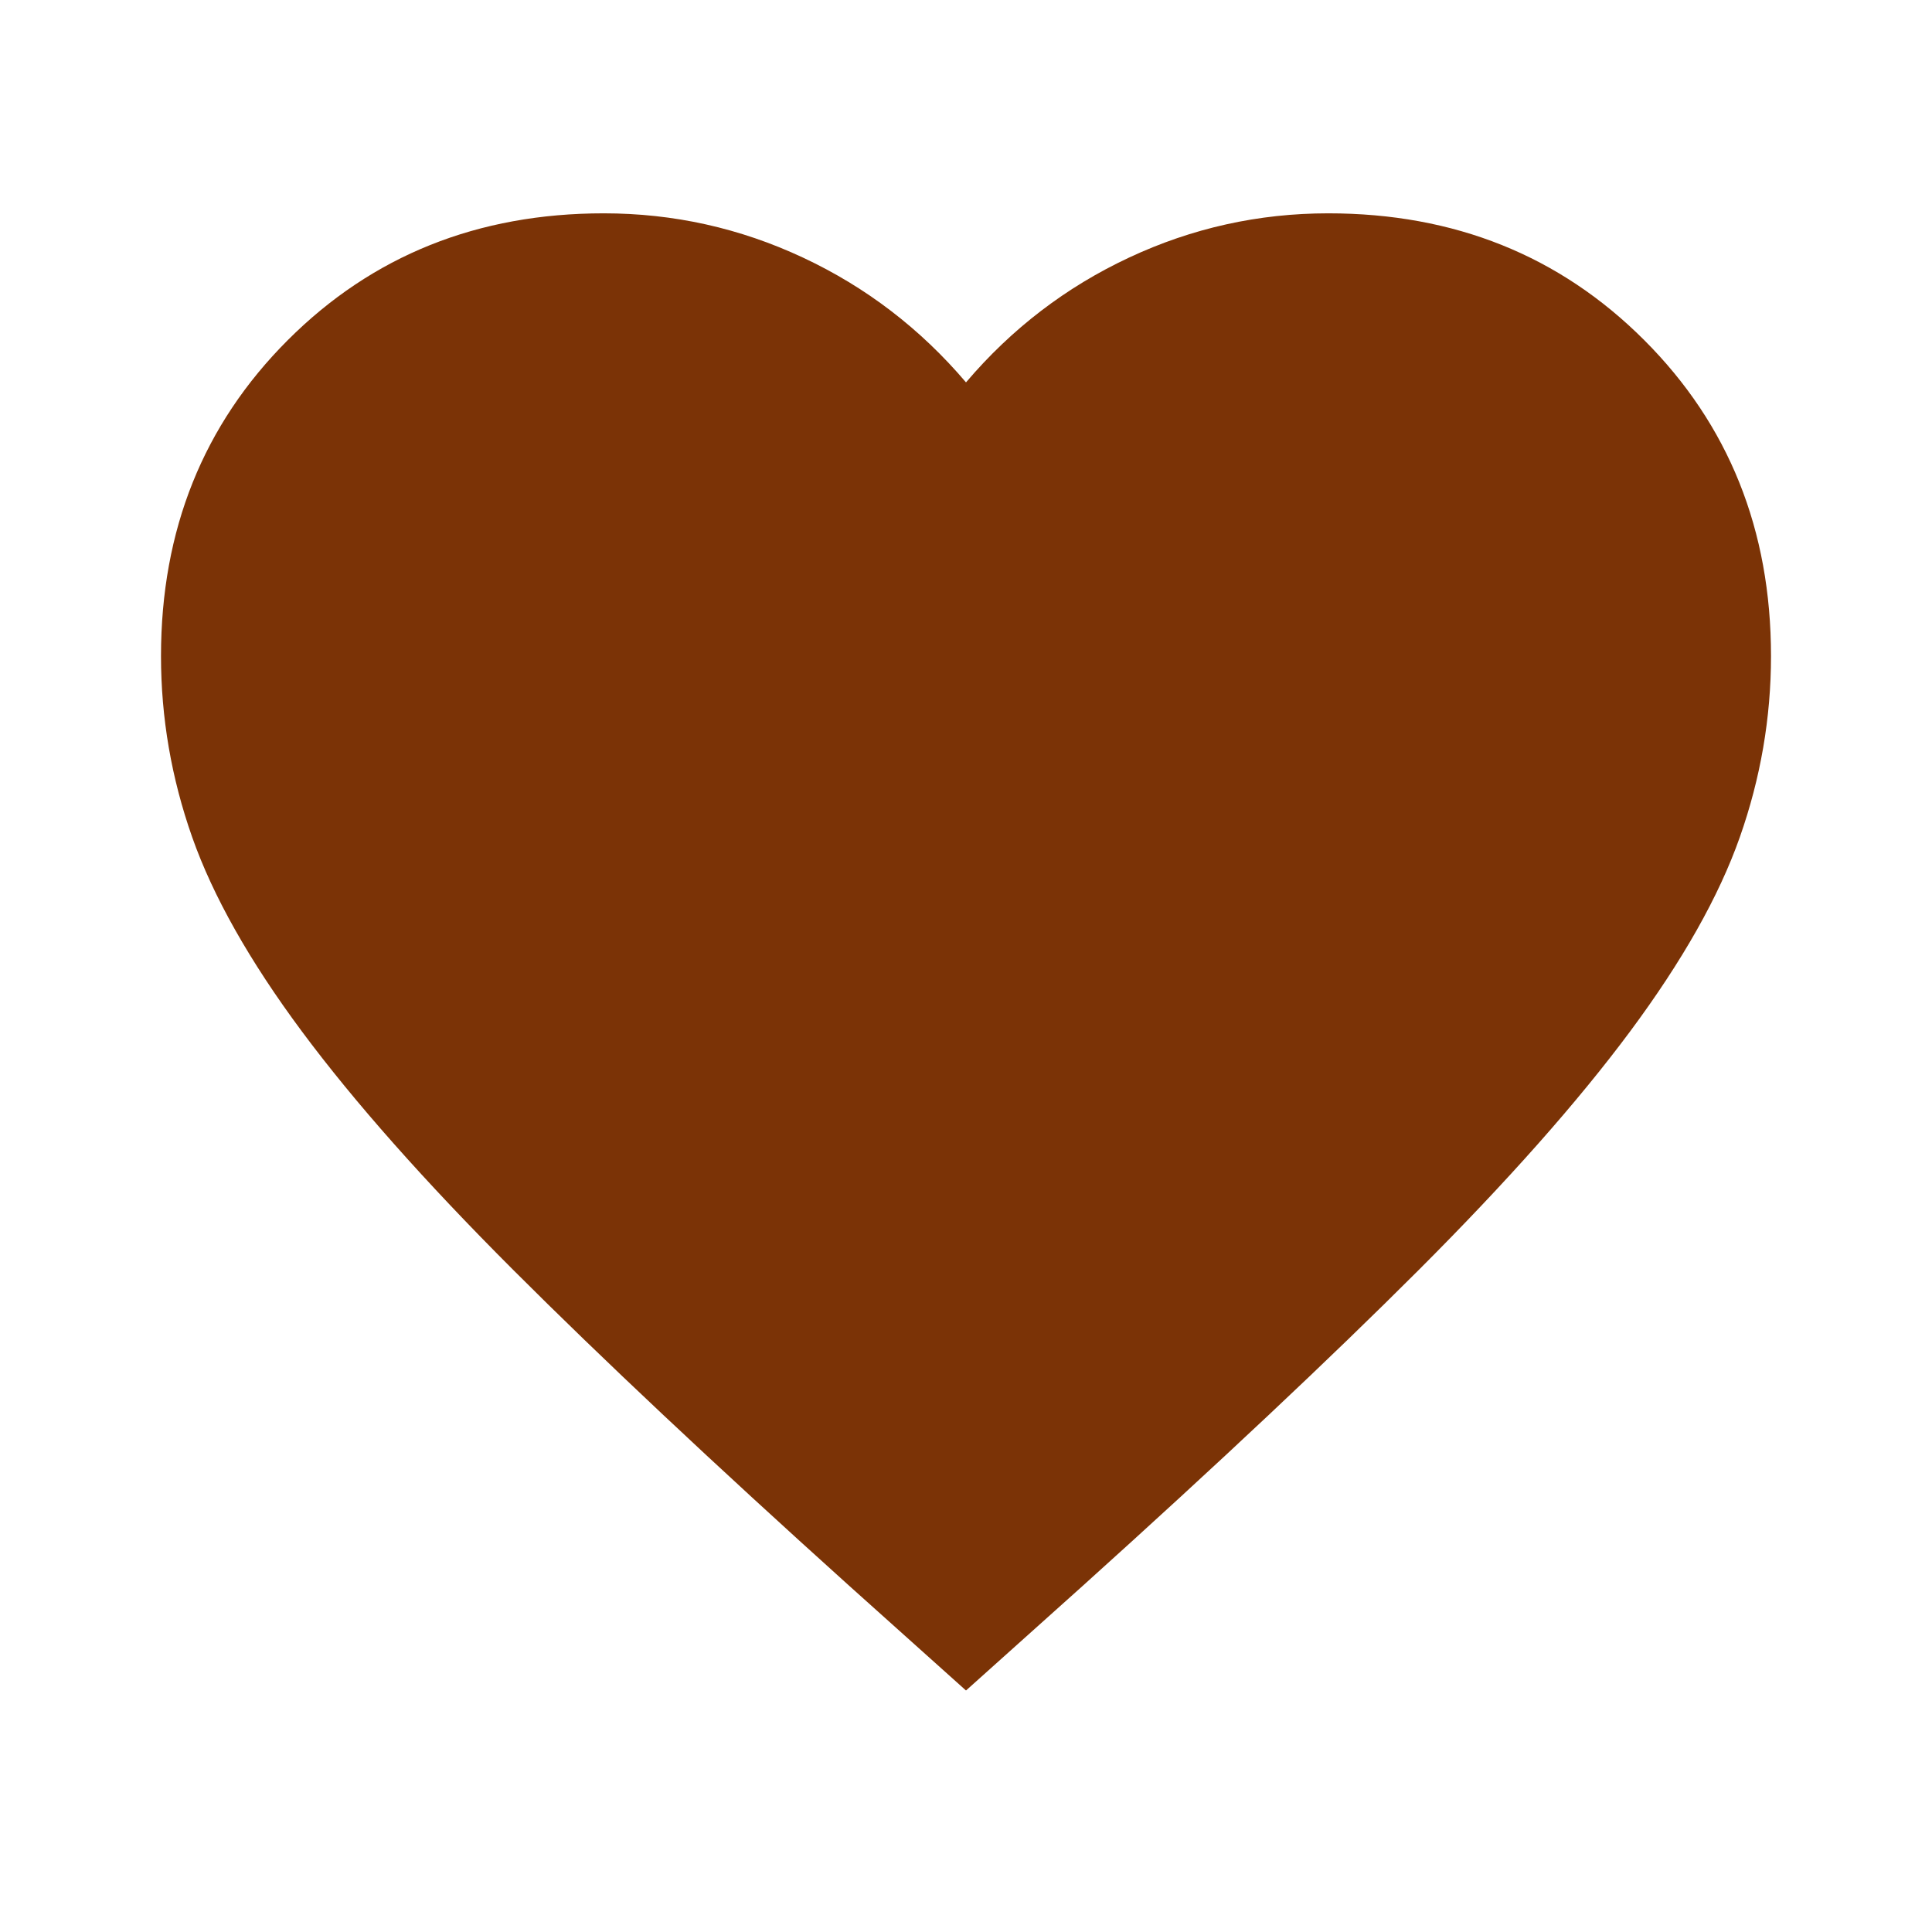
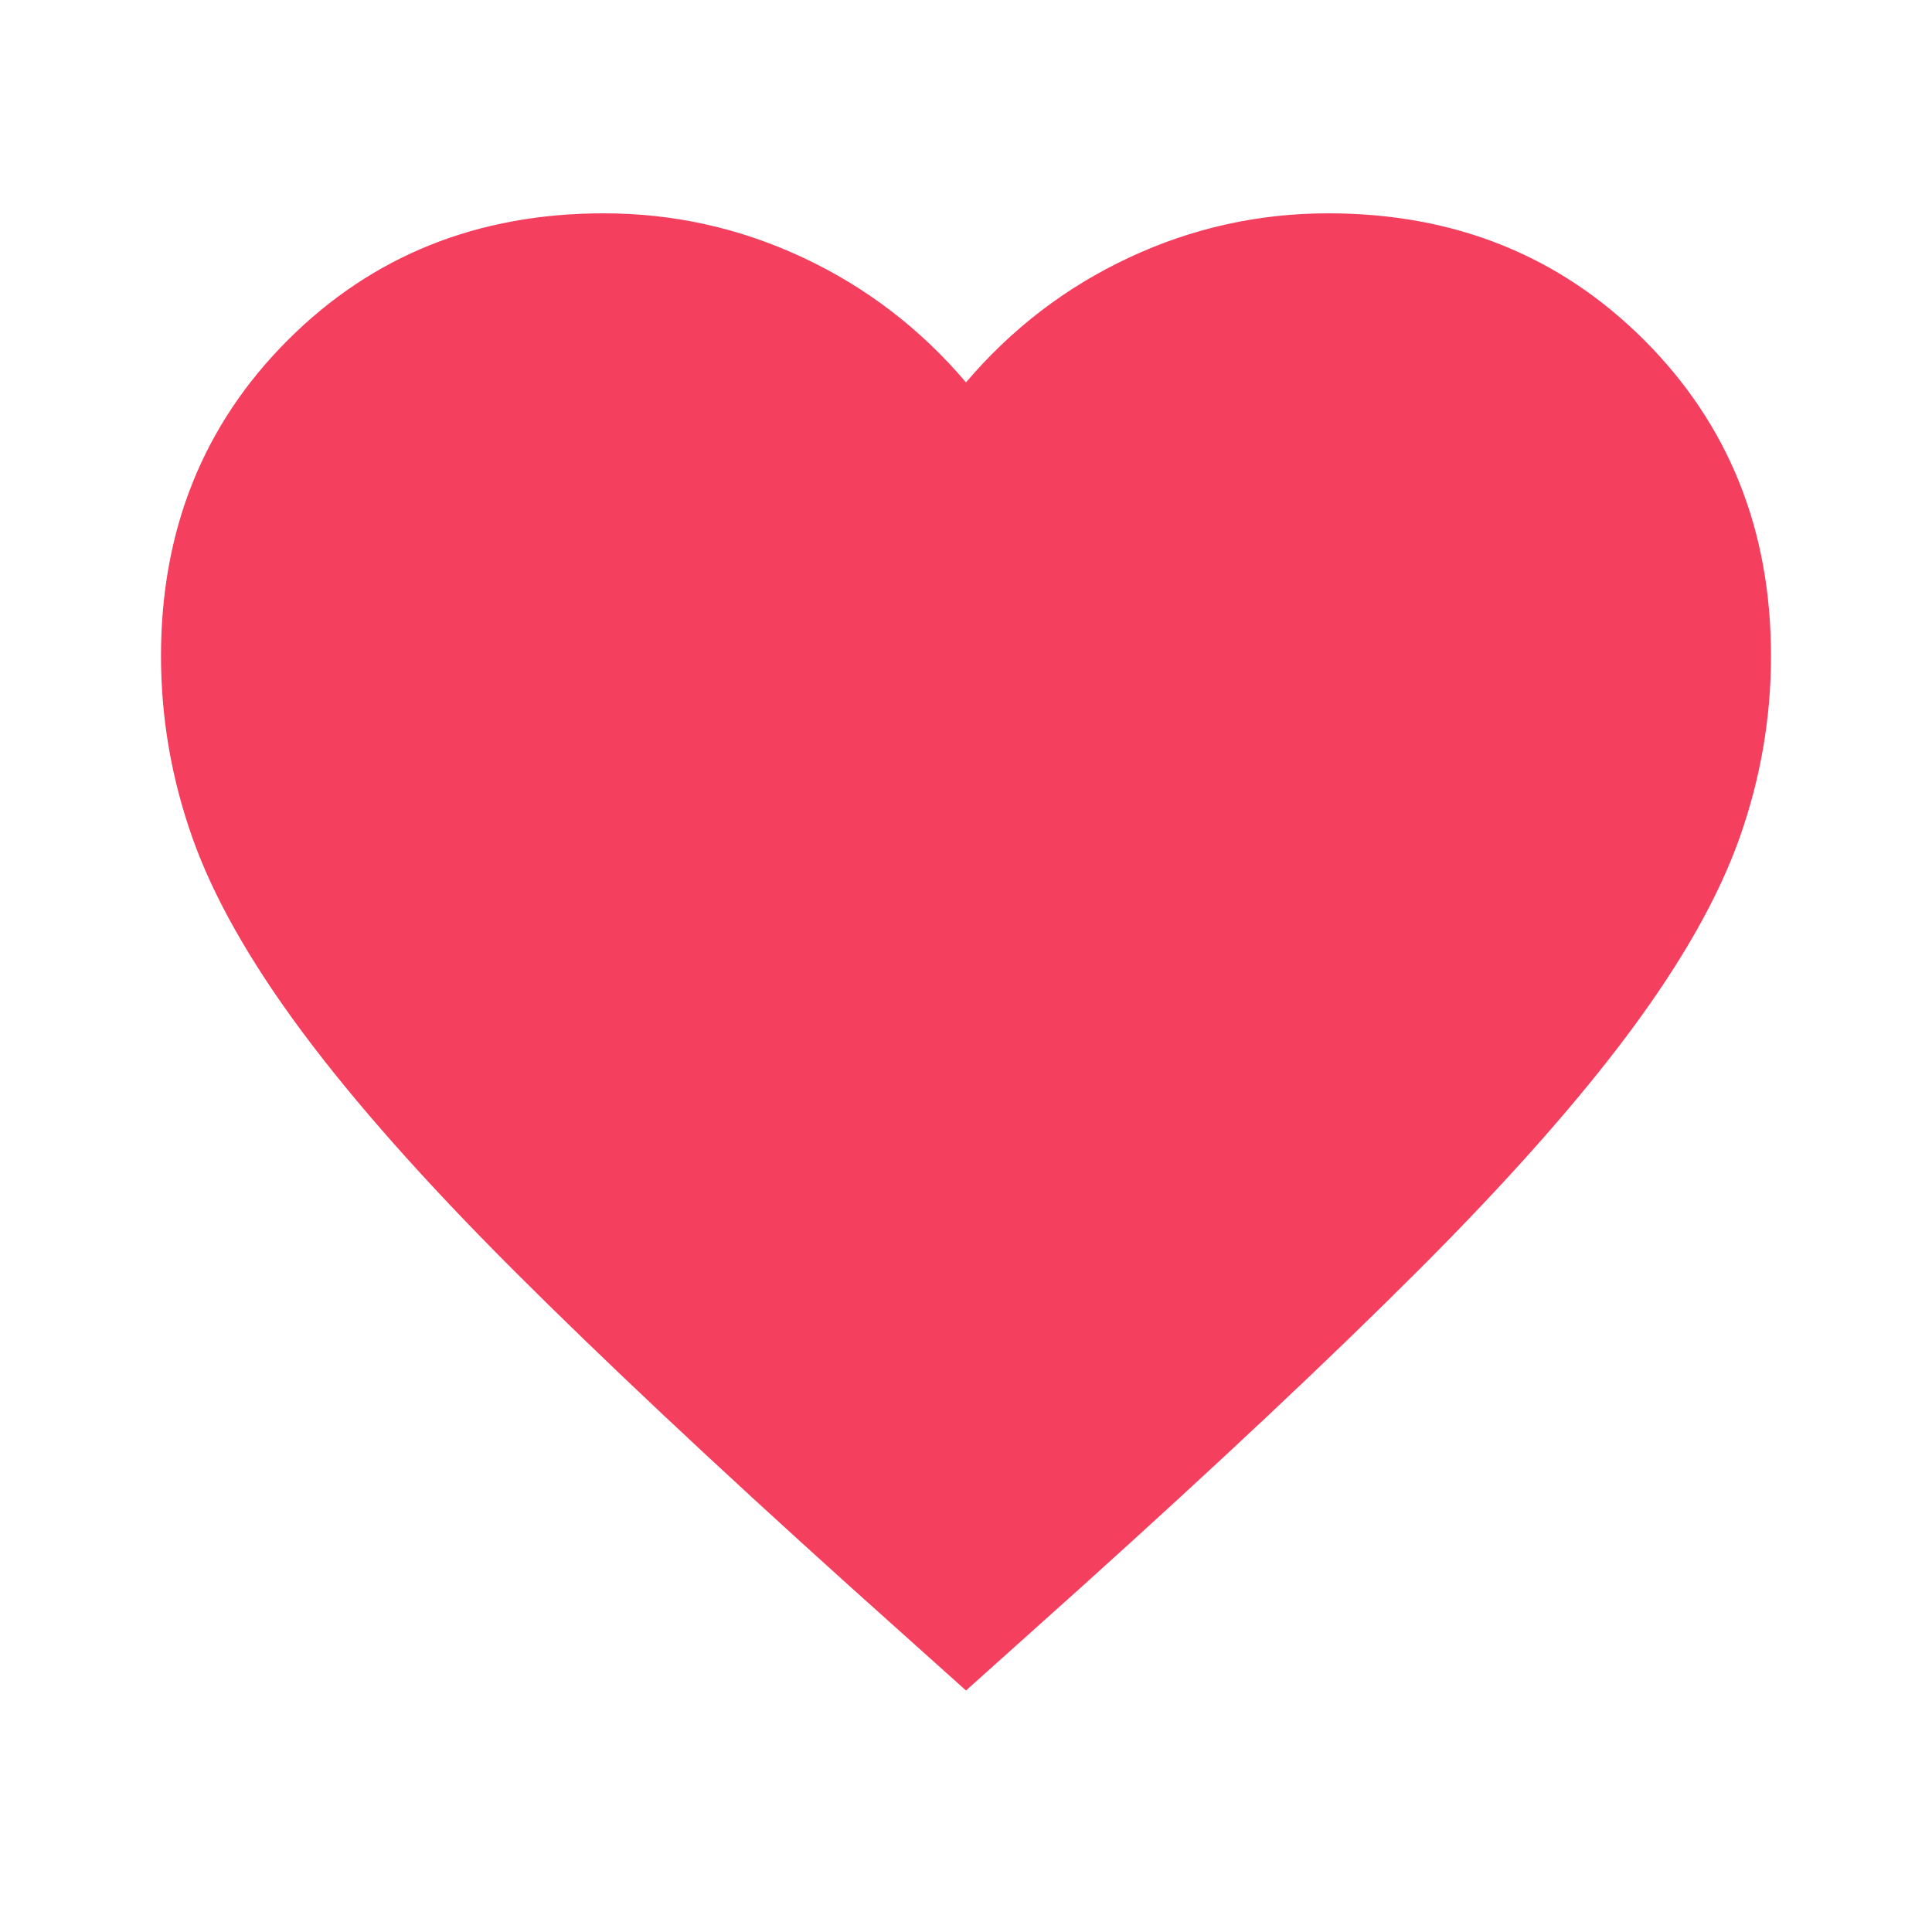
- <svg xmlns="http://www.w3.org/2000/svg" height="24px" viewBox="0 -960 960 960" width="24px" fill="#7b3306">
+ <svg xmlns="http://www.w3.org/2000/svg" height="24px" viewBox="0 -960 960 960" width="24px" fill="#f43f5e">
  <path d="m480-120-58-52q-101-91-167-157T150-447.5Q111-500 95.5-544T80-634q0-94 63-157t157-63q52 0 99 22t81 62q34-40 81-62t99-22q94 0 157 63t63 157q0 46-15.5 90T810-447.5Q771-395 705-329T538-172l-58 52Z" />
</svg>
